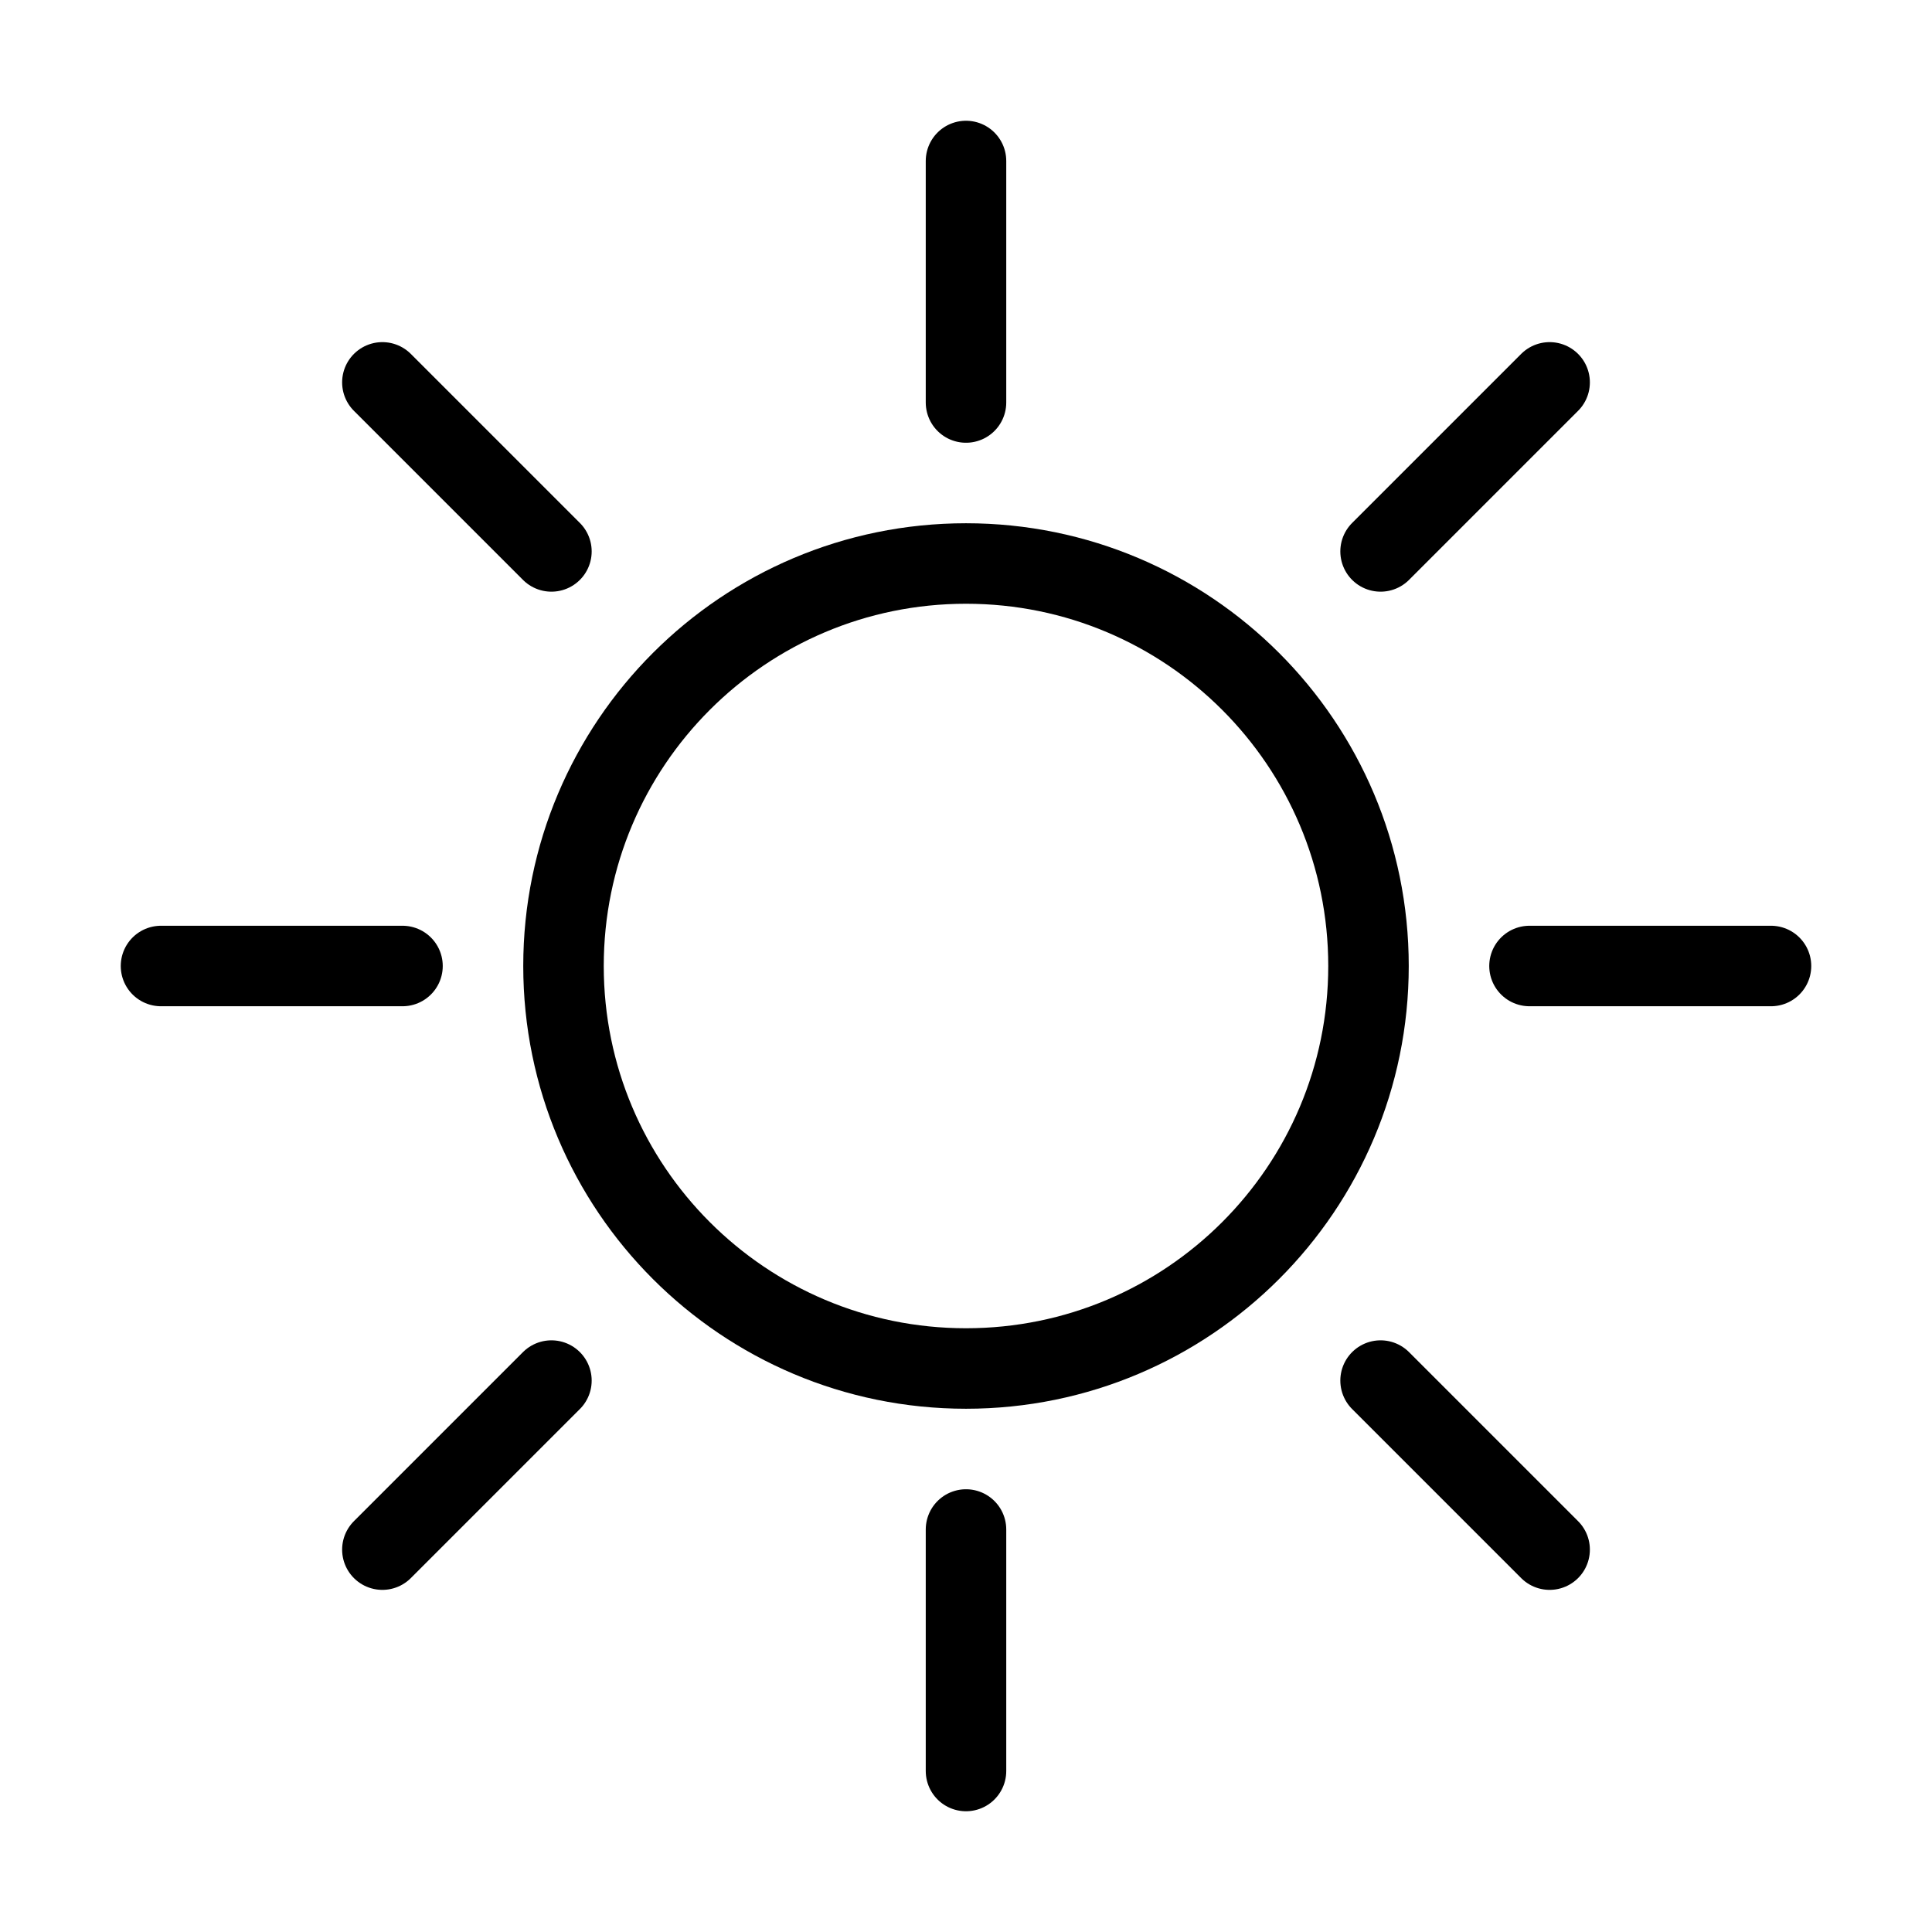
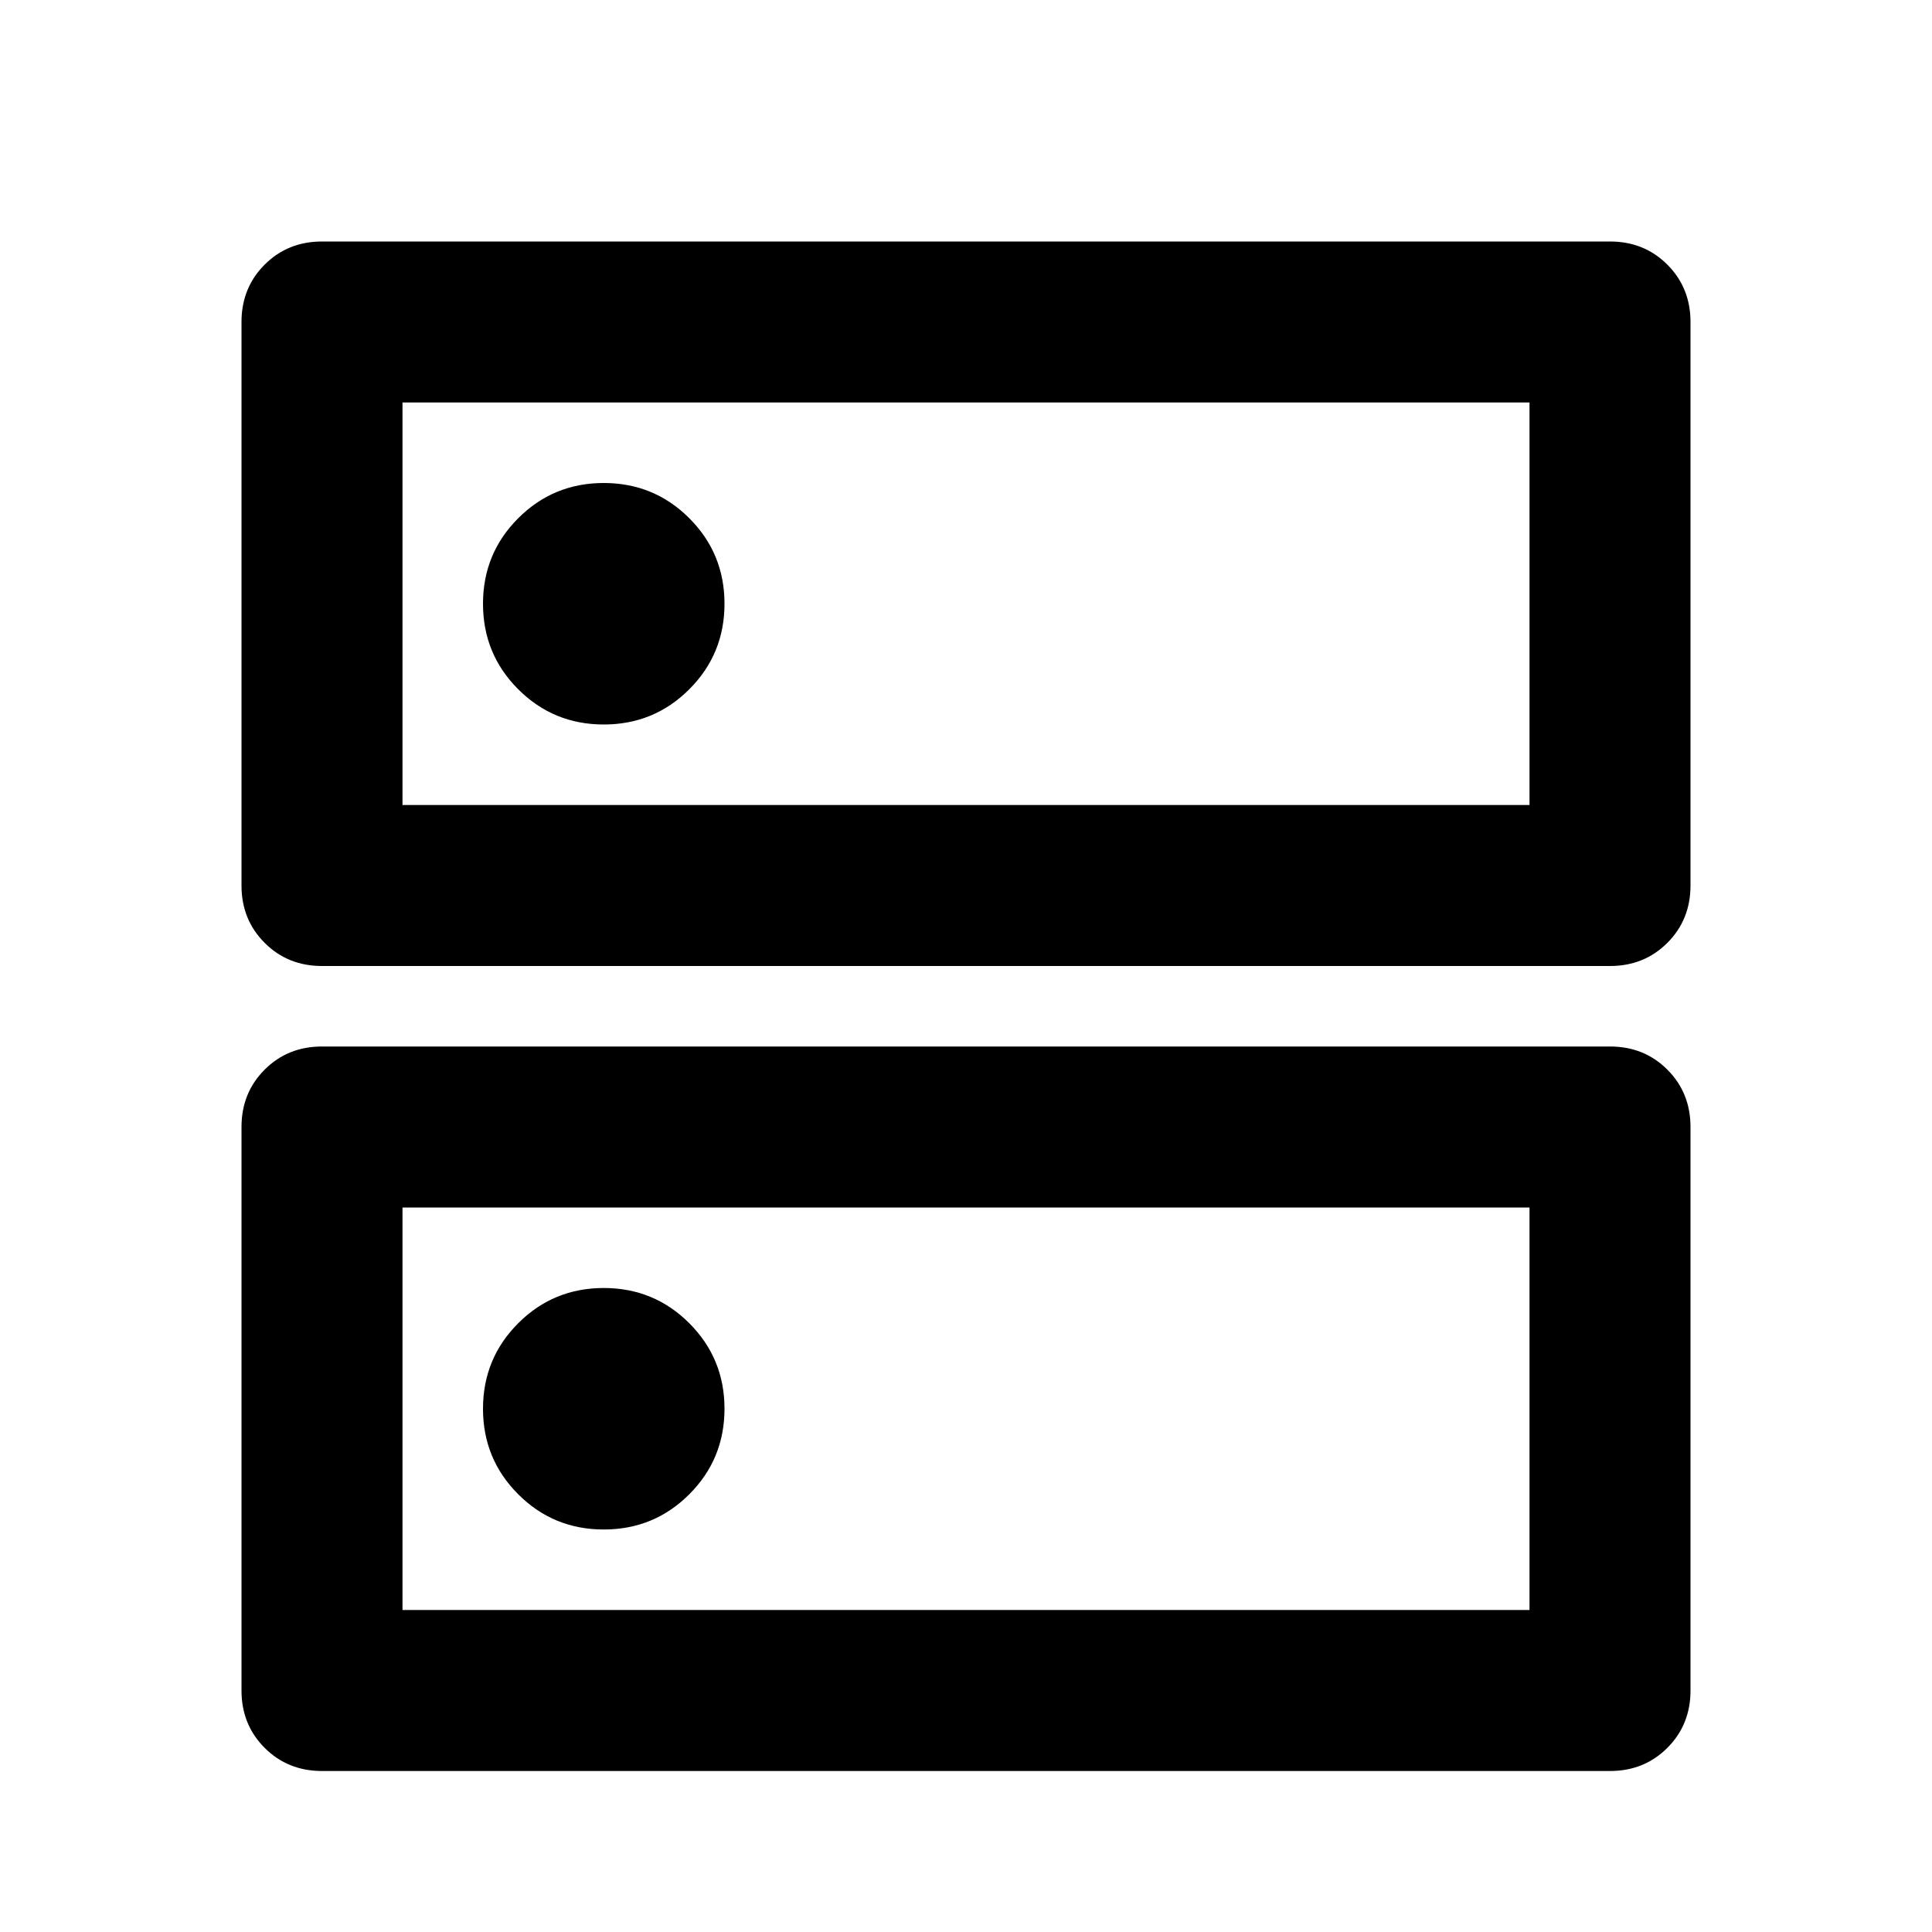
- <svg xmlns="http://www.w3.org/2000/svg" version="1.1" width="48" height="48" viewBox="0 0 48 48">
-   <circle style="fill:none;stroke:#000000;stroke-width:2" cx="24" cy="24" r="10" />
-   <path style="fill:none;stroke:#000000;stroke-width:2;stroke-linecap:round" d="M24,4 L24,10 M24,38 L24,44 M4,24 L10,24 M38,24 L44,24" />
-   <path style="fill:none;stroke:#000000;stroke-width:2;stroke-linecap:round" d="M9.5,9.5 L13.7,13.7 M34.3,34.3 L38.5,38.5 M38.5,9.5 L34.3,13.7 M13.7,34.3 L9.5,38.5" />
+ <svg xmlns="http://www.w3.org/2000/svg" height="24" width="24" viewBox="0 -960 960 960">
+   <path fill="#000000" d="M300-720q-25 0-42.5 17.5T240-660q0 25 17.5 42.5T300-600q25 0 42.5-17.5T360-660q0-25-17.5-42.5T300-720Zm0 400q-25 0-42.5 17.5T240-260q0 25 17.5 42.5T300-200q25 0 42.5-17.5T360-260q0-25-17.5-42.5T300-320ZM160-840h640q17 0 28.5 11.5T840-800v280q0 17-11.5 28.5T800-480H160q-17 0-28.5-11.5T120-520v-280q0-17 11.5-28.5T160-840Zm40 80v200h560v-200H200Zm-40 320h640q17 0 28.5 11.5T840-400v280q0 17-11.5 28.5T800-80H160q-17 0-28.5-11.5T120-120v-280q0-17 11.5-28.5T160-440Zm40 80v200h560v-200H200Zm0-400v200-200Zm0 400v200-200Z" />
</svg>
